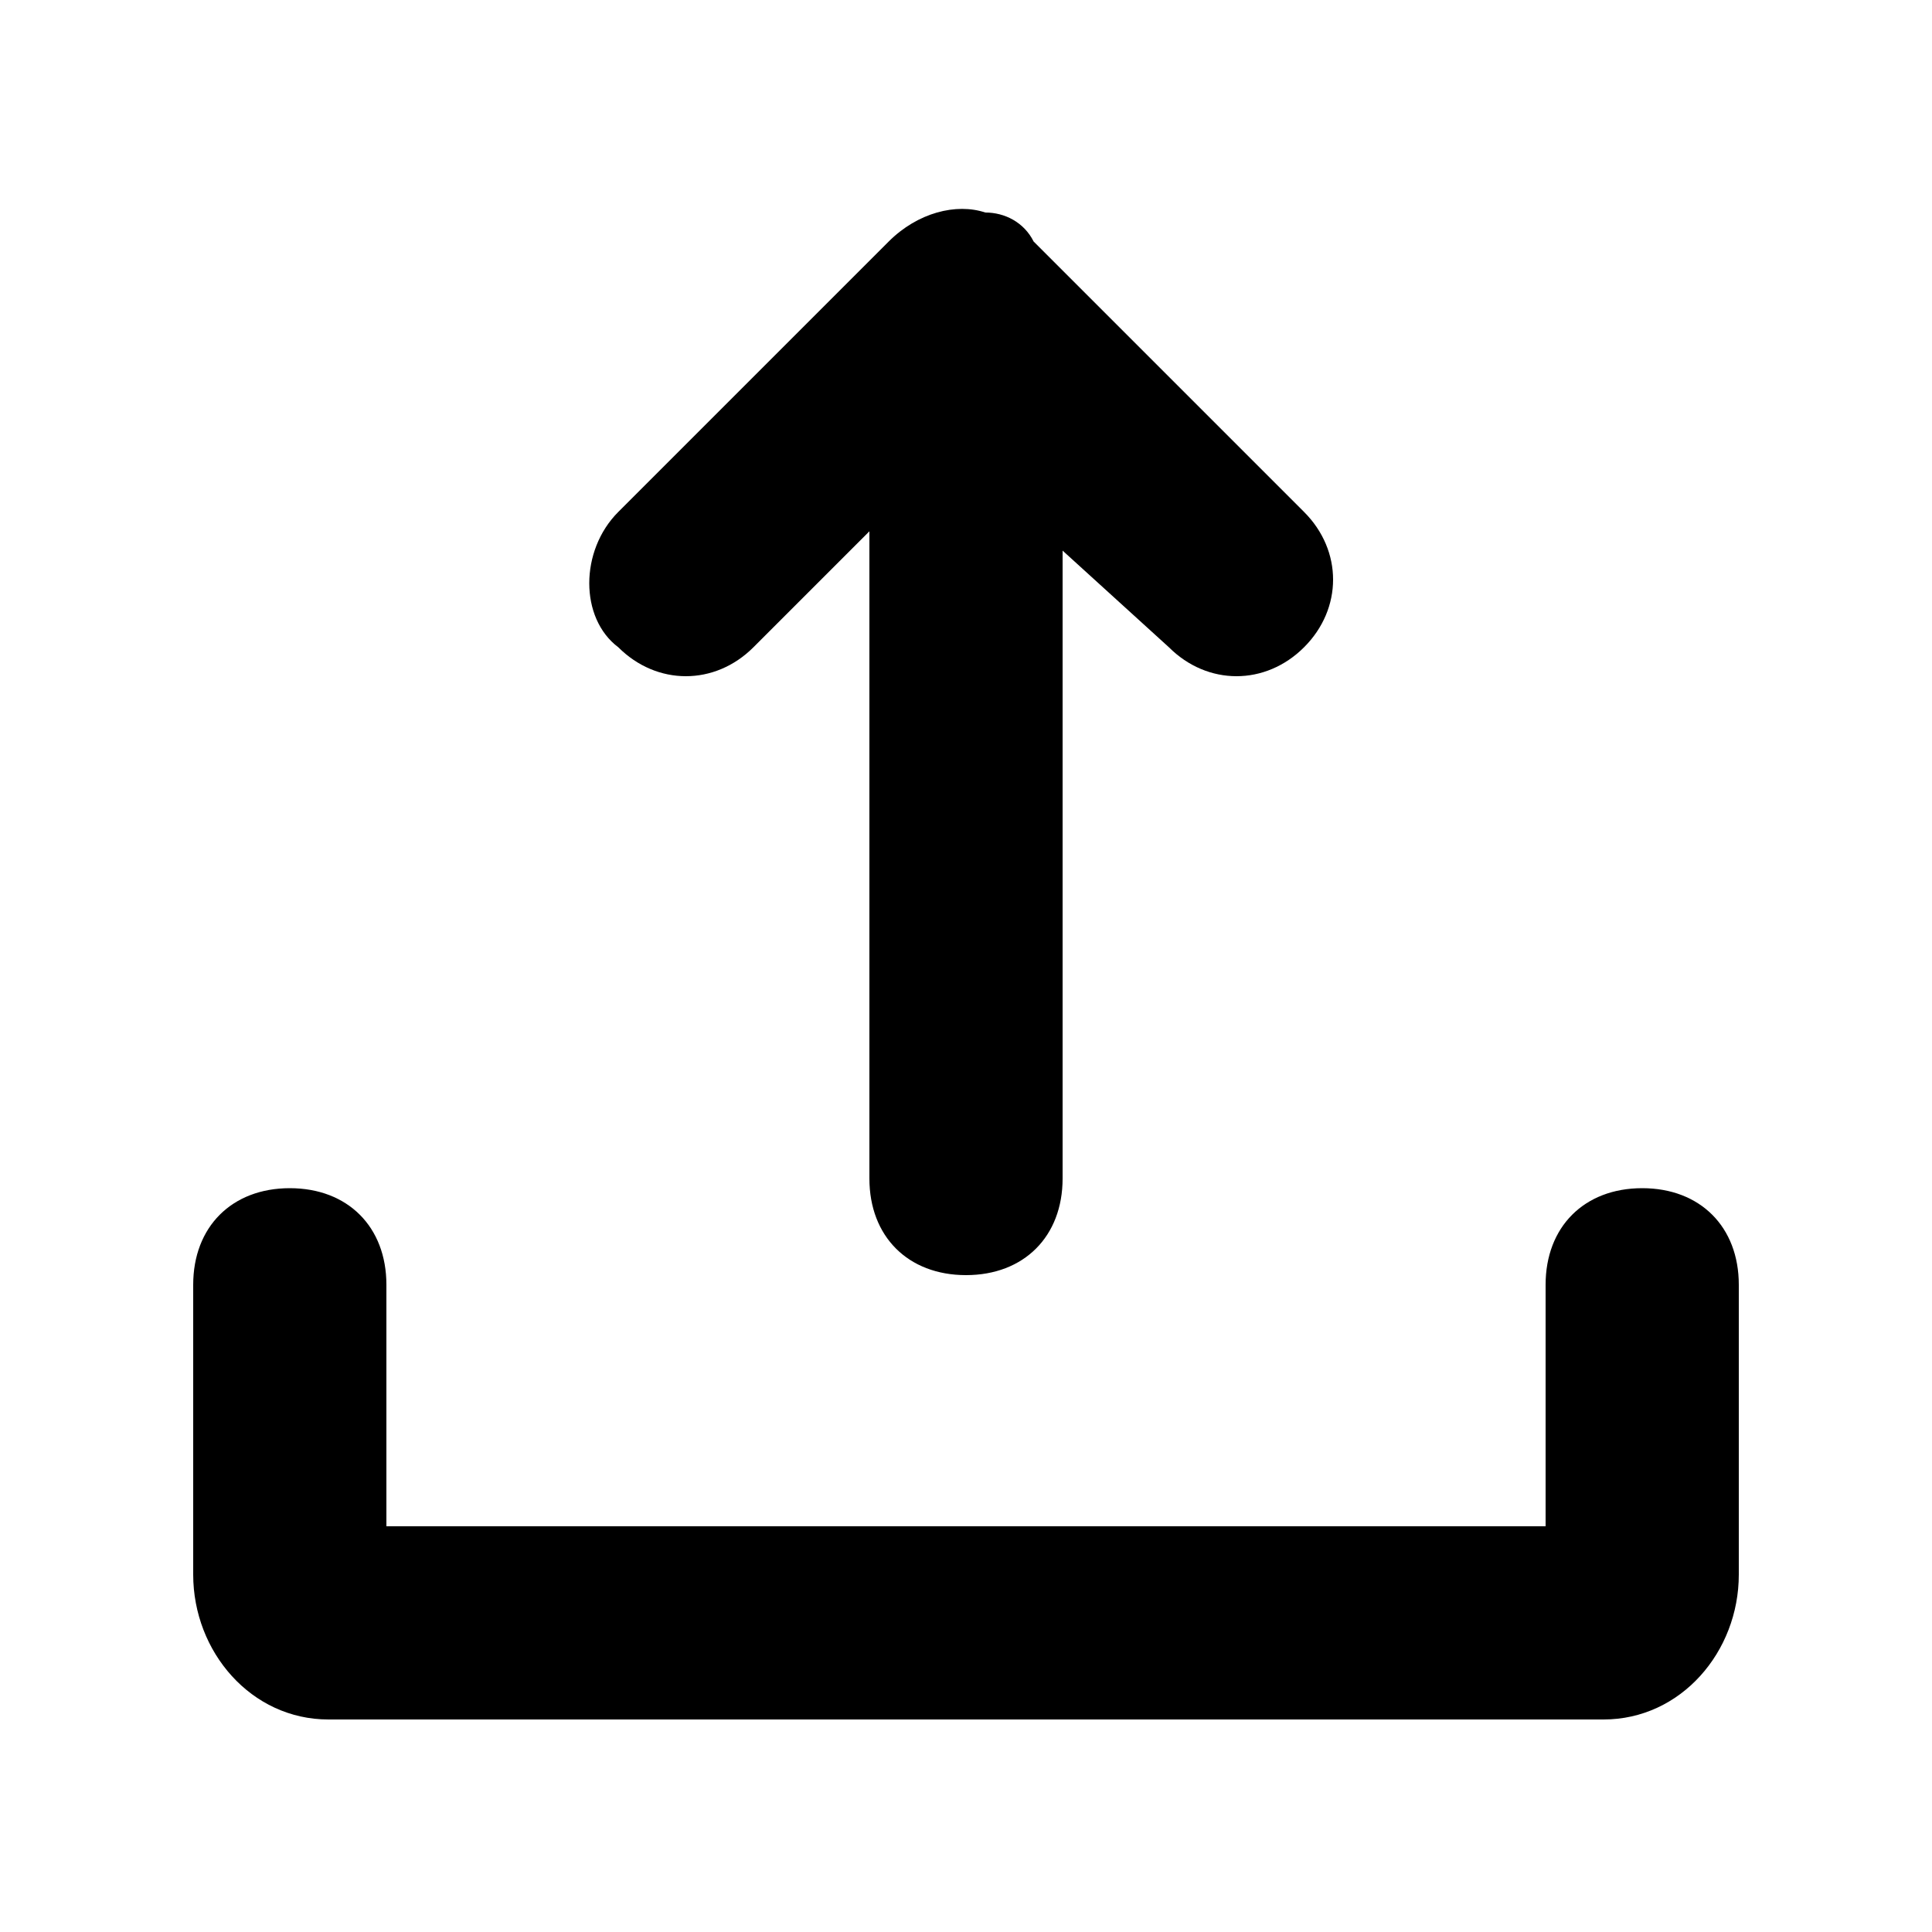
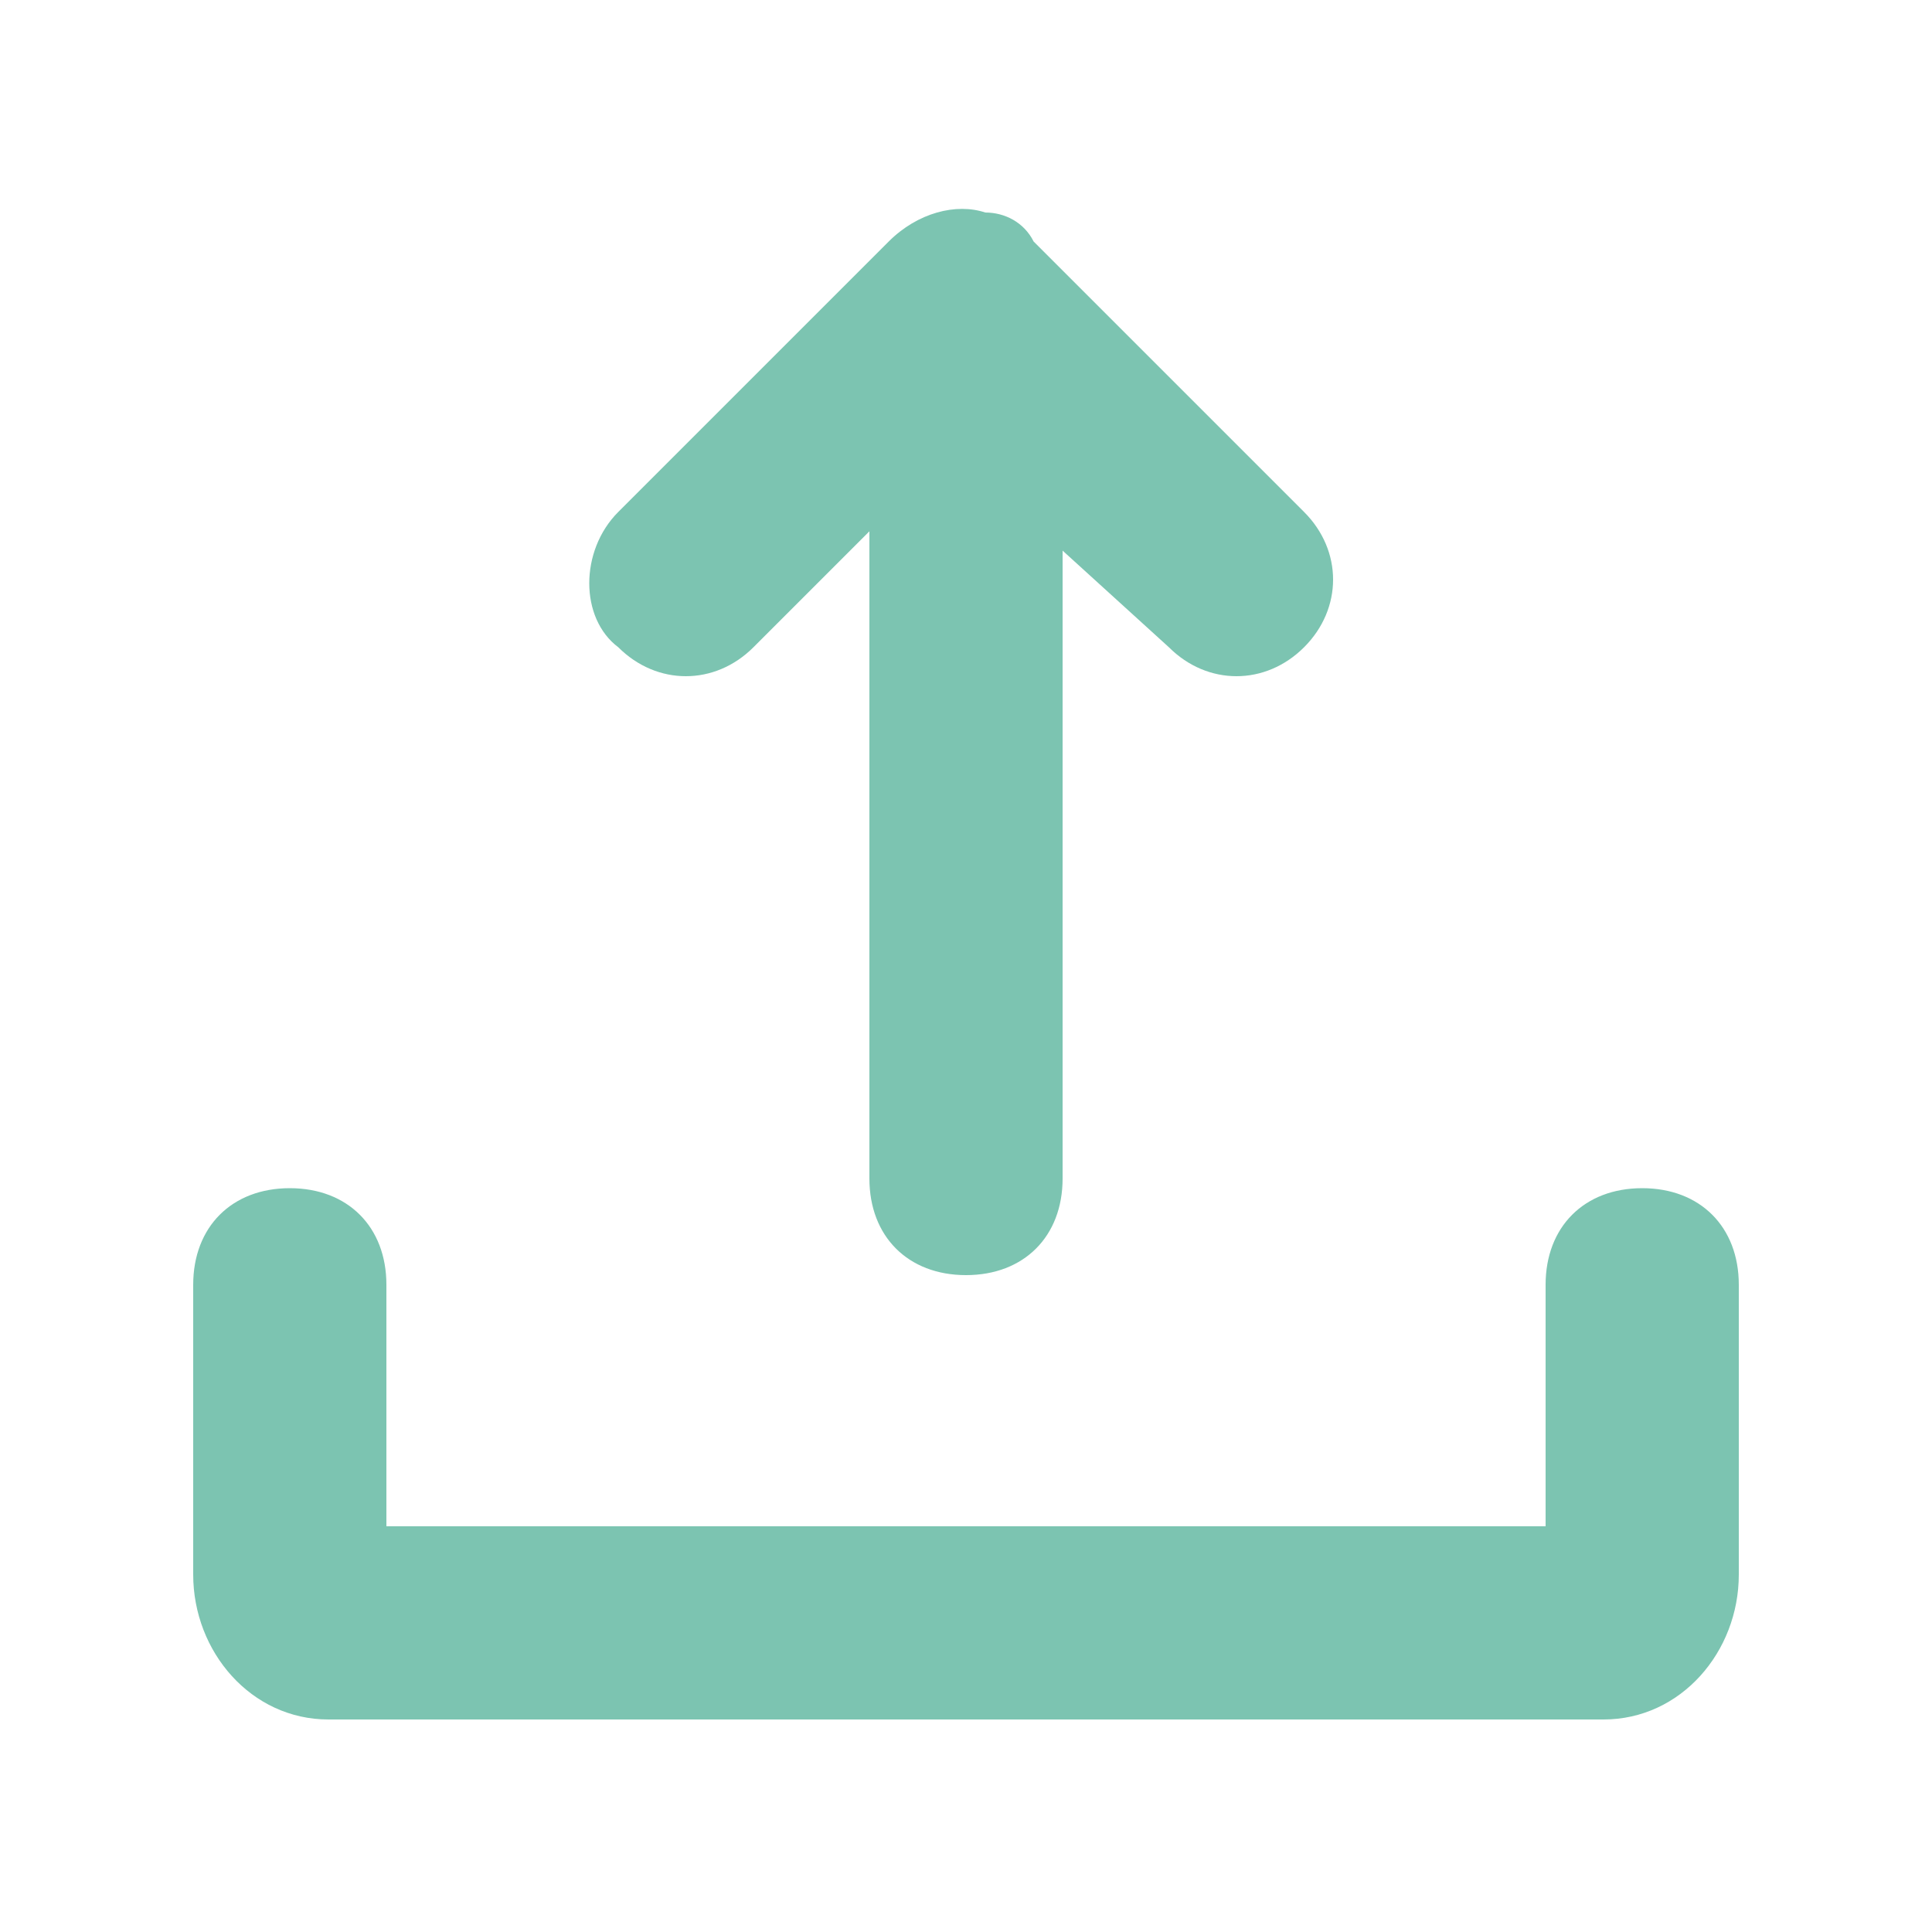
<svg xmlns="http://www.w3.org/2000/svg" t="1679225242943" class="icon" viewBox="0 0 1024 1024" version="1.1" p-id="1484" width="200" height="200">
-   <path d="M819.2 808.96v-128c0-30.72 20.48-51.2 51.2-51.2s51.2 20.48 51.2 51.2v153.6c0 40.96-30.72 76.8-71.68 76.8H174.08c-40.96 0-71.68-35.84-71.68-76.8v-153.6c0-30.72 20.48-51.2 51.2-51.2s51.2 20.48 51.2 51.2v128h614.4zM460.8 281.6L399.36 343.04c-20.48 20.48-51.2 20.48-71.68 0-20.48-15.36-20.48-51.2 0-71.68l143.36-143.36c15.36-15.36 35.84-20.48 51.2-15.36 10.24 0 20.48 5.12 25.6 15.36l143.36 143.36c20.48 20.48 20.48 51.2 0 71.68-20.48 20.48-51.2 20.48-71.68 0l-56.32-51.2v332.8c0 30.72-20.48 51.2-51.2 51.2s-51.2-20.48-51.2-51.2V281.6z" fill="#000000" p-id="1485" />
+   <path d="M819.2 808.96v-128c0-30.72 20.48-51.2 51.2-51.2s51.2 20.48 51.2 51.2v153.6c0 40.96-30.72 76.8-71.68 76.8H174.08c-40.96 0-71.68-35.84-71.68-76.8v-153.6c0-30.72 20.48-51.2 51.2-51.2s51.2 20.48 51.2 51.2v128h614.4zM460.8 281.6L399.36 343.04c-20.48 20.48-51.2 20.48-71.68 0-20.48-15.36-20.48-51.2 0-71.68l143.36-143.36c15.36-15.36 35.84-20.48 51.2-15.36 10.24 0 20.48 5.12 25.6 15.36l143.36 143.36c20.48 20.48 20.48 51.2 0 71.68-20.48 20.48-51.2 20.48-71.68 0l-56.32-51.2v332.8c0 30.72-20.48 51.2-51.2 51.2s-51.2-20.48-51.2-51.2V281.6z" fill="#7cc4b1" p-id="1485" />
</svg>
